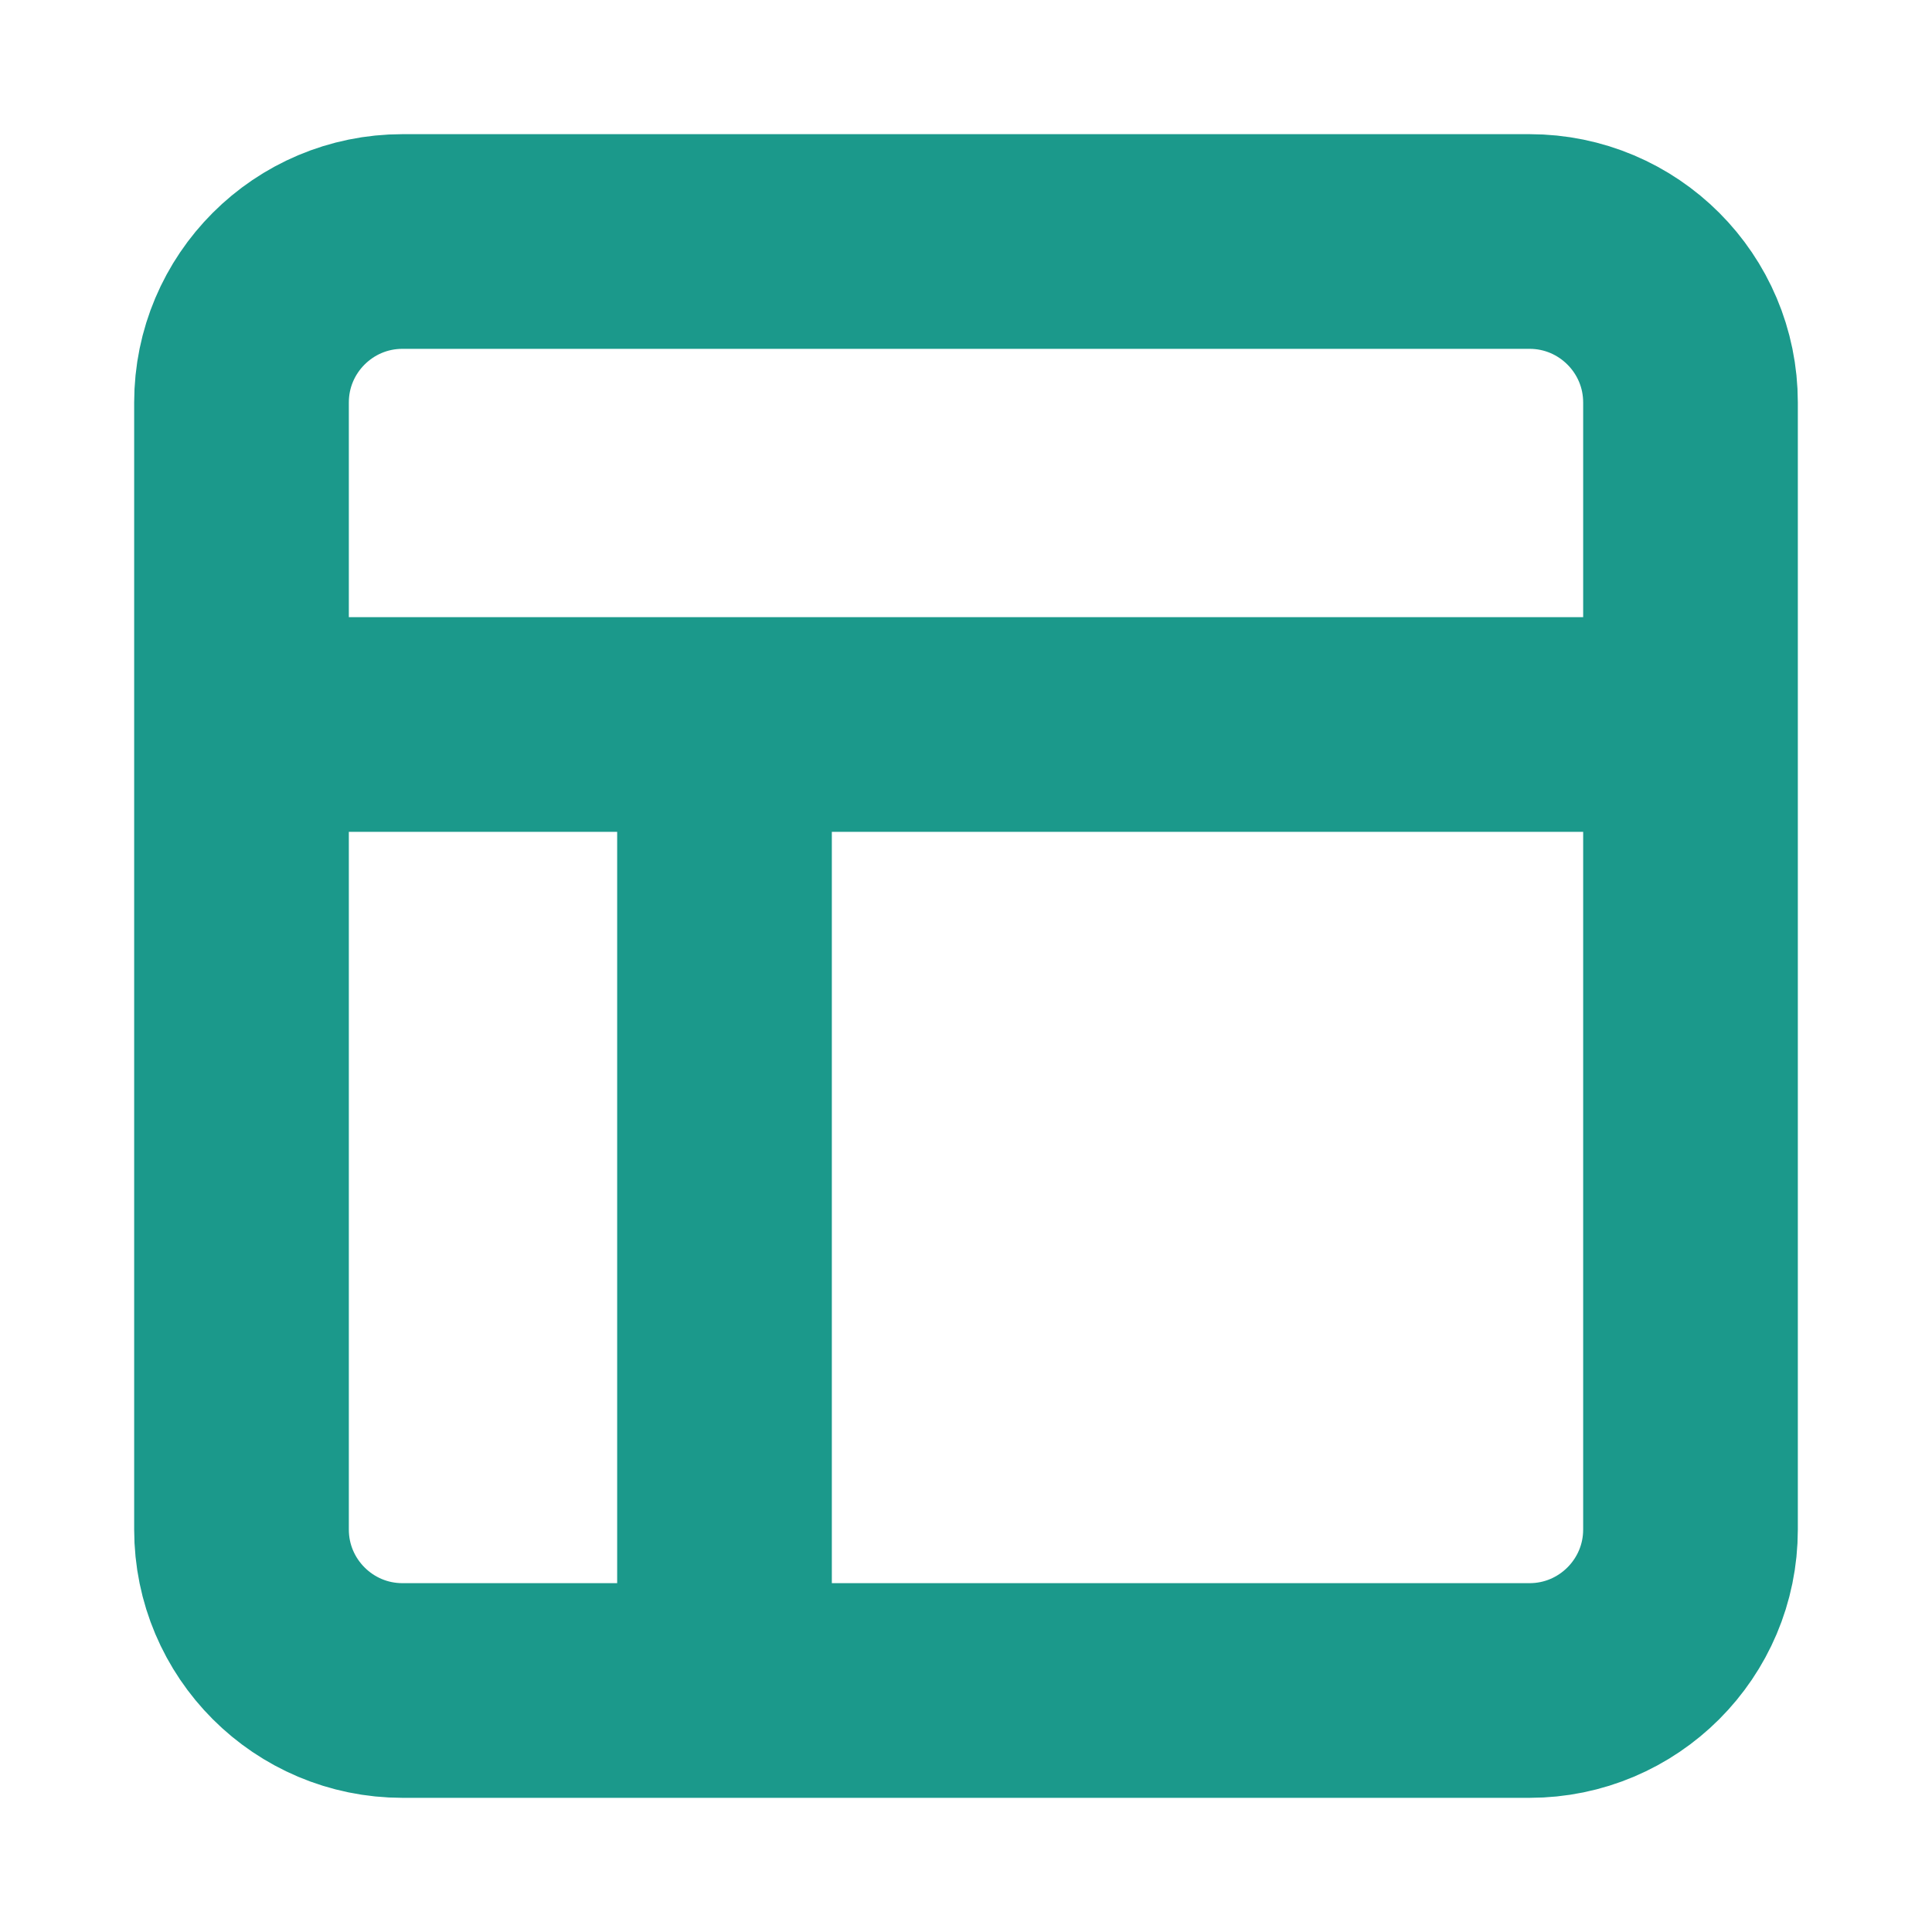
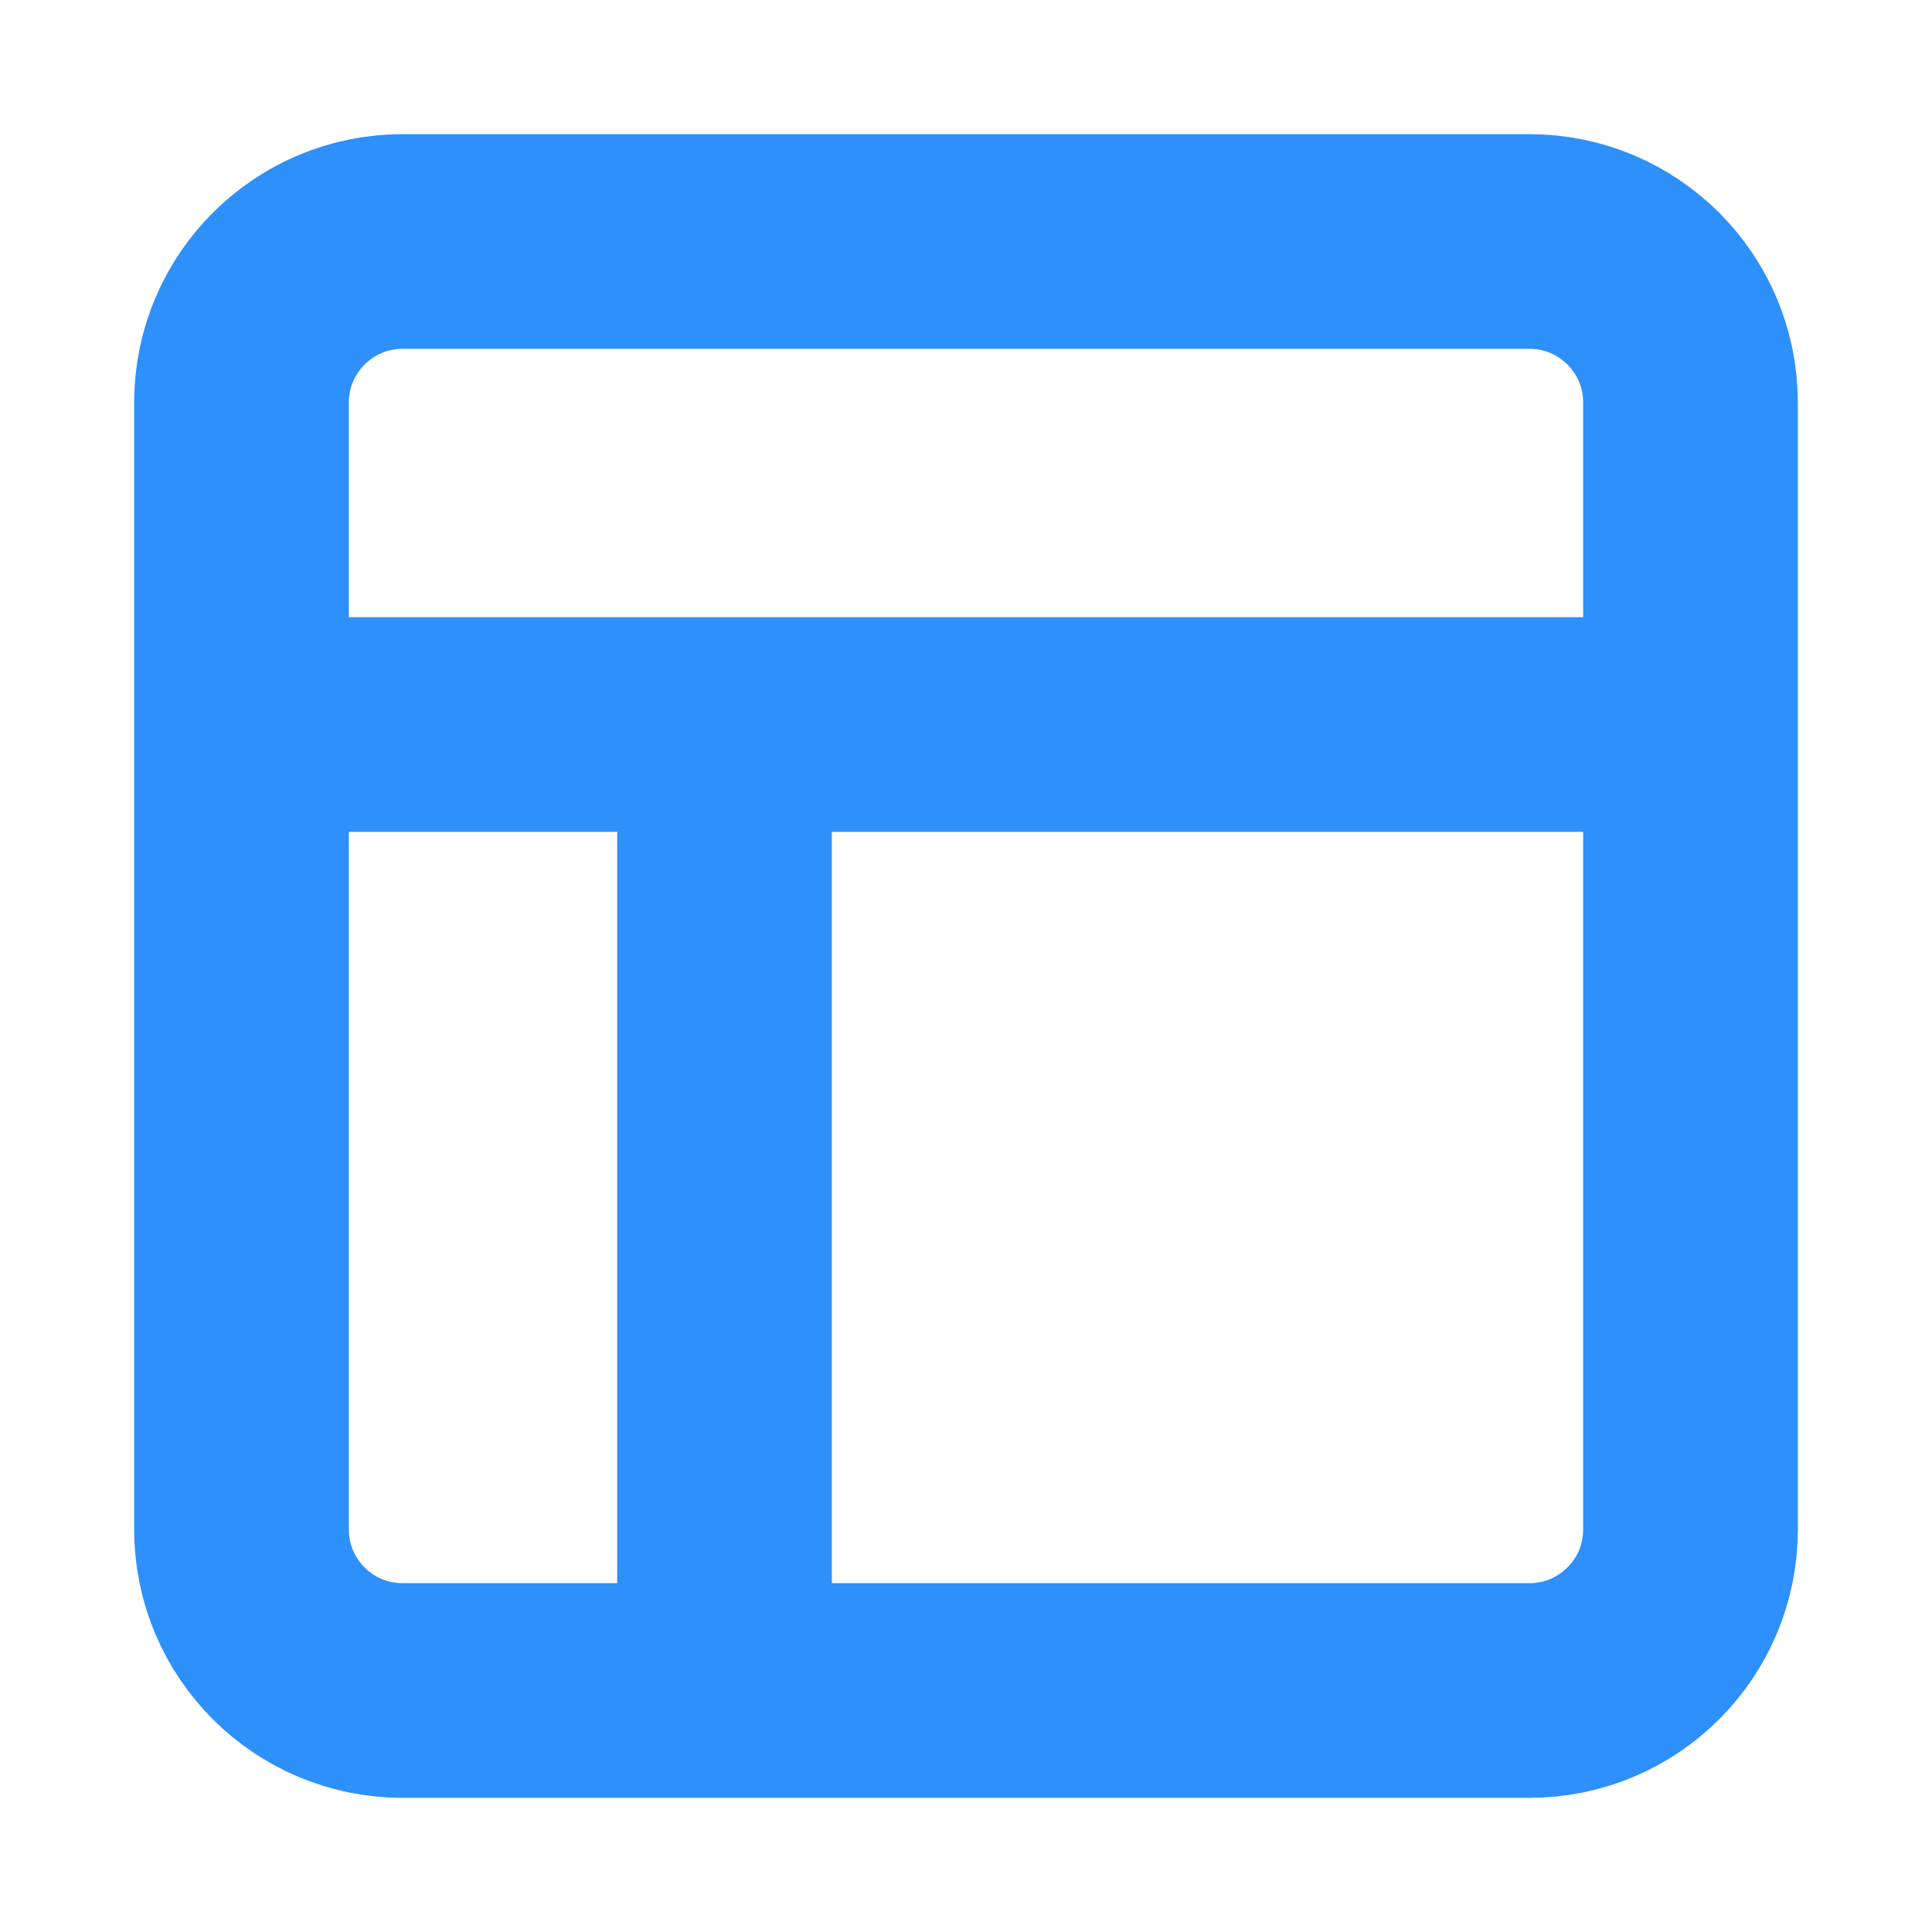
<svg xmlns="http://www.w3.org/2000/svg" preserveAspectRatio="none" overflow="visible" style="display: block;" width="18" height="18" viewBox="0 0 18 18" fill="none">
  <g id="layout">
-     <path id="Vector" d="M2.25 6.75H15.75M6.75 15.75V6.75M3.75 2.25H14.25C15.078 2.25 15.75 2.922 15.75 3.75V14.25C15.75 15.078 15.078 15.75 14.25 15.75H3.75C2.922 15.75 2.25 15.078 2.25 14.25V3.75C2.25 2.922 2.922 2.25 3.75 2.25Z" stroke="#1B998B" stroke-width="2" stroke-linecap="round" />
+     <path id="Vector" d="M2.25 6.75H15.75M6.75 15.75V6.75M3.75 2.25H14.25C15.078 2.25 15.75 2.922 15.75 3.75V14.25C15.75 15.078 15.078 15.75 14.25 15.75H3.75C2.922 15.75 2.25 15.078 2.25 14.25V3.75C2.25 2.922 2.922 2.25 3.75 2.25Z" stroke="#2E90FA" stroke-width="2" stroke-linecap="round" />
  </g>
</svg>
